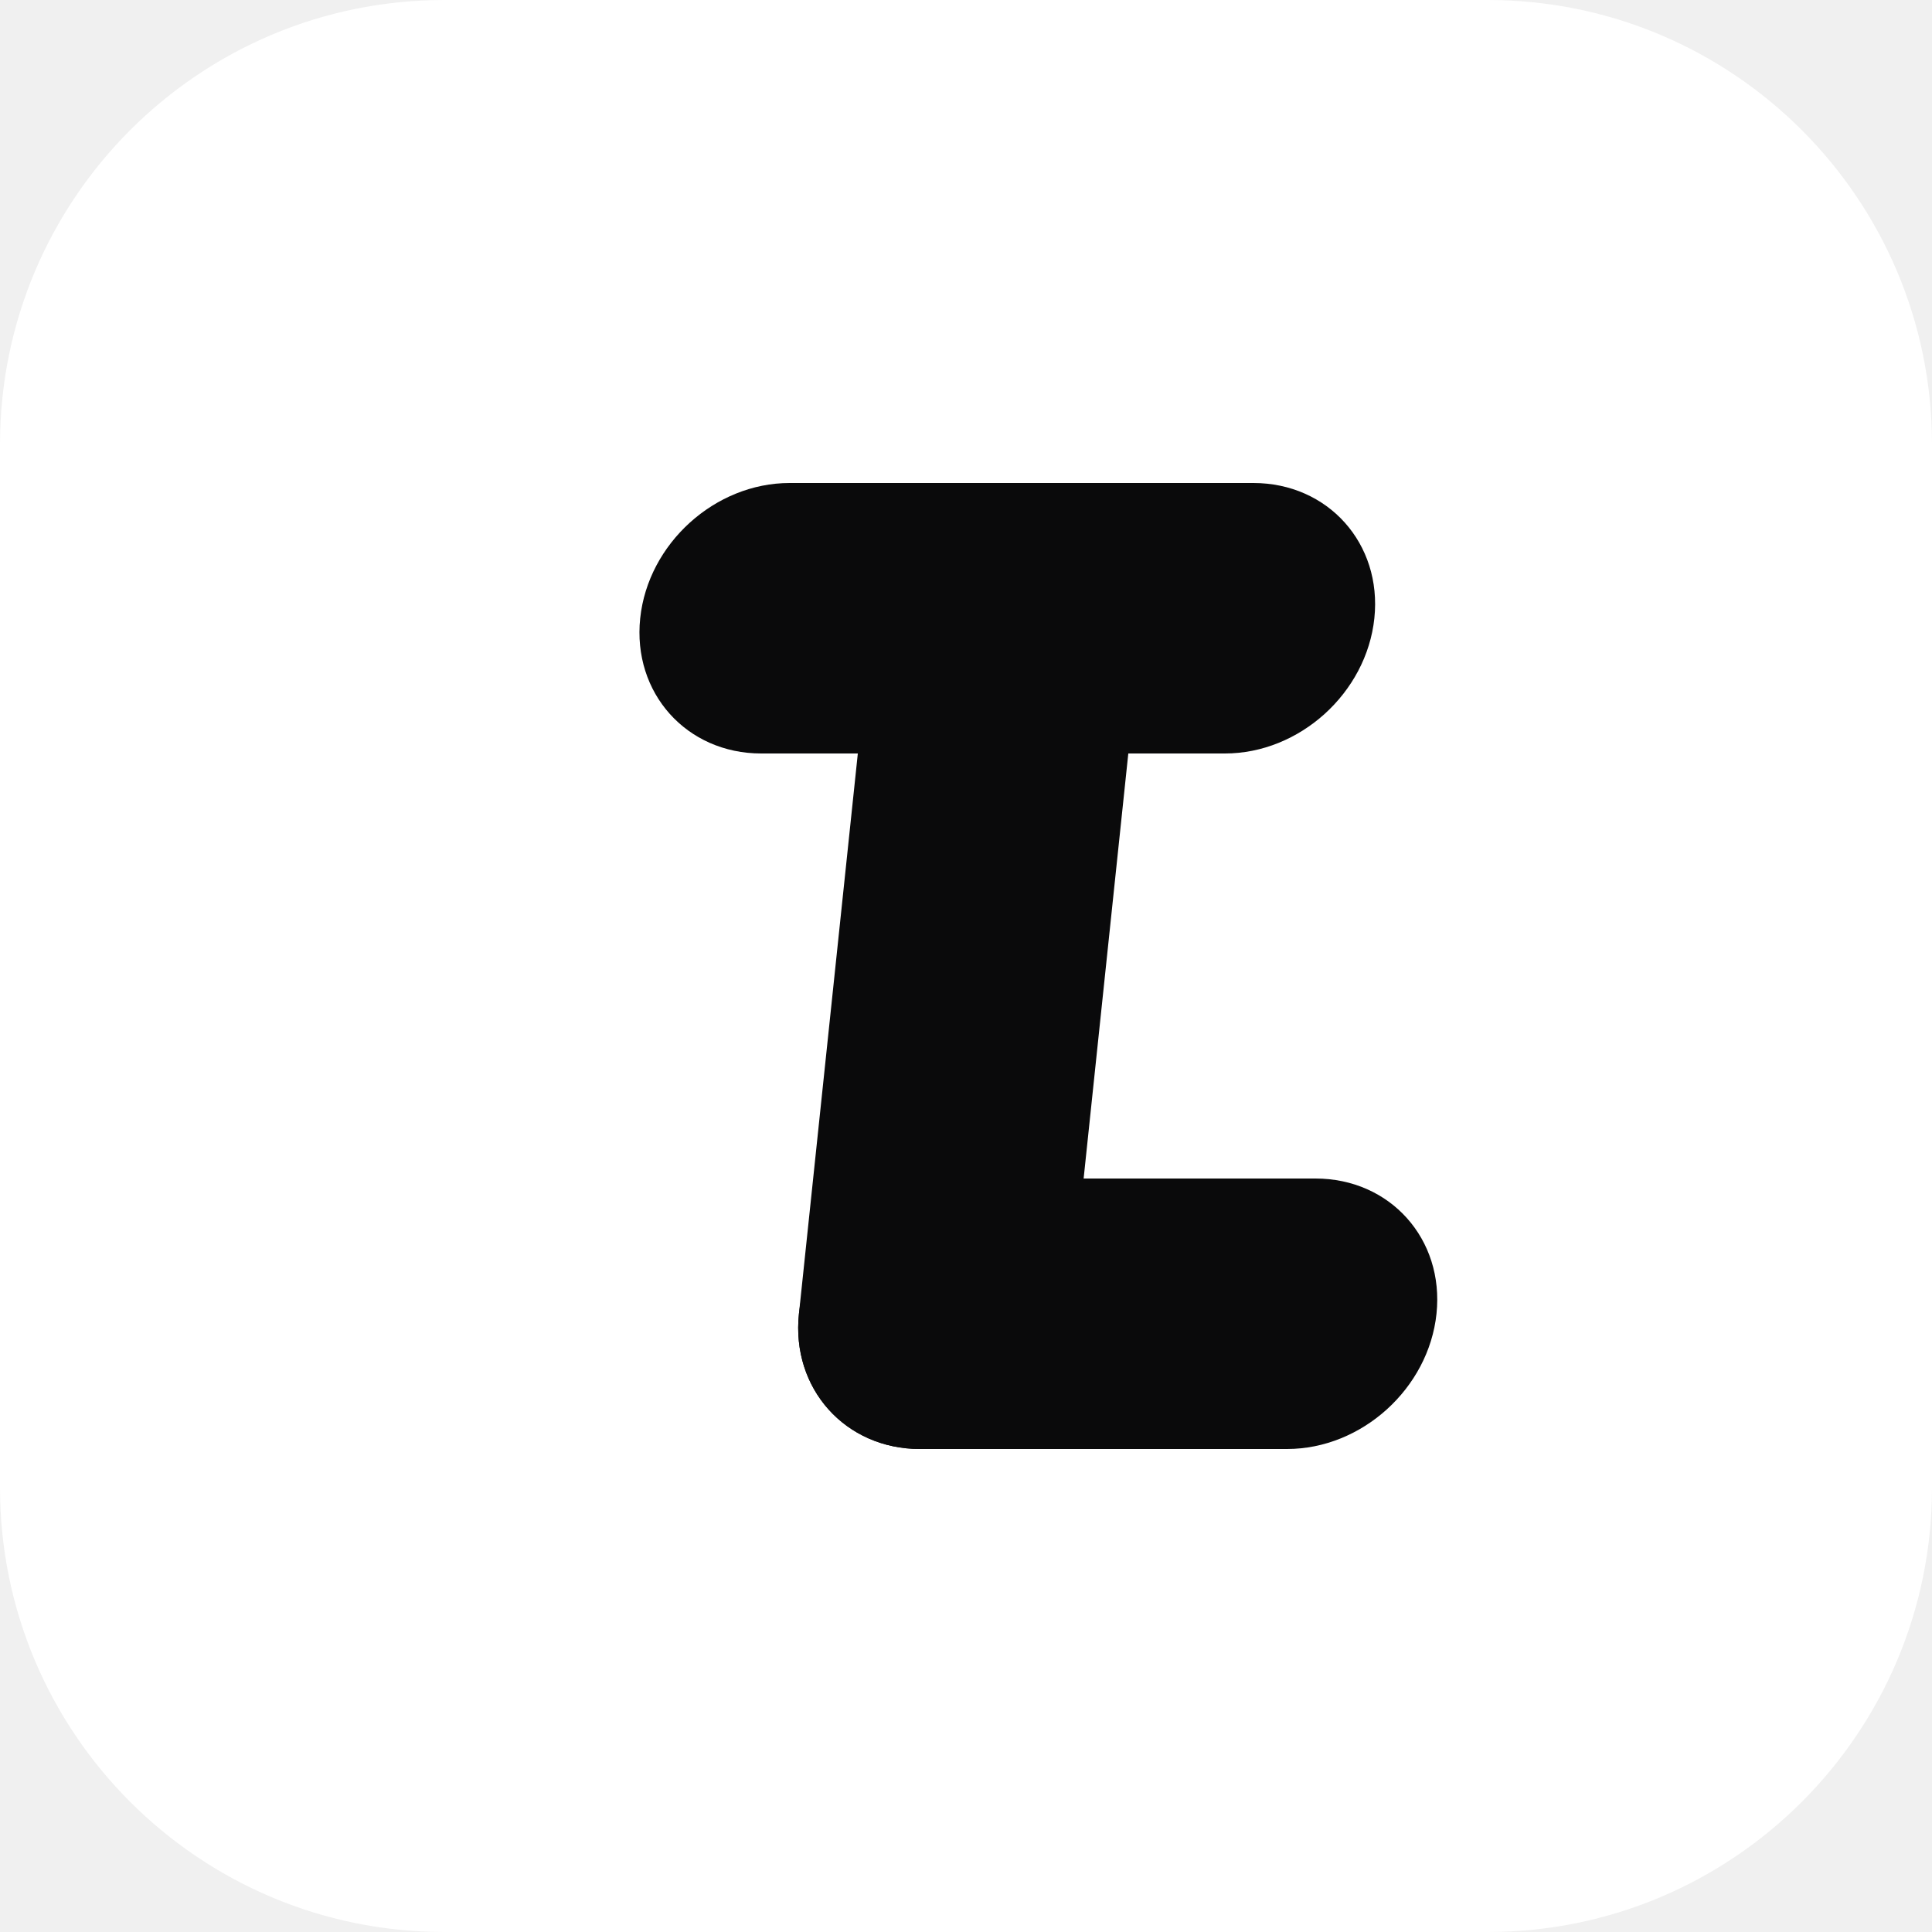
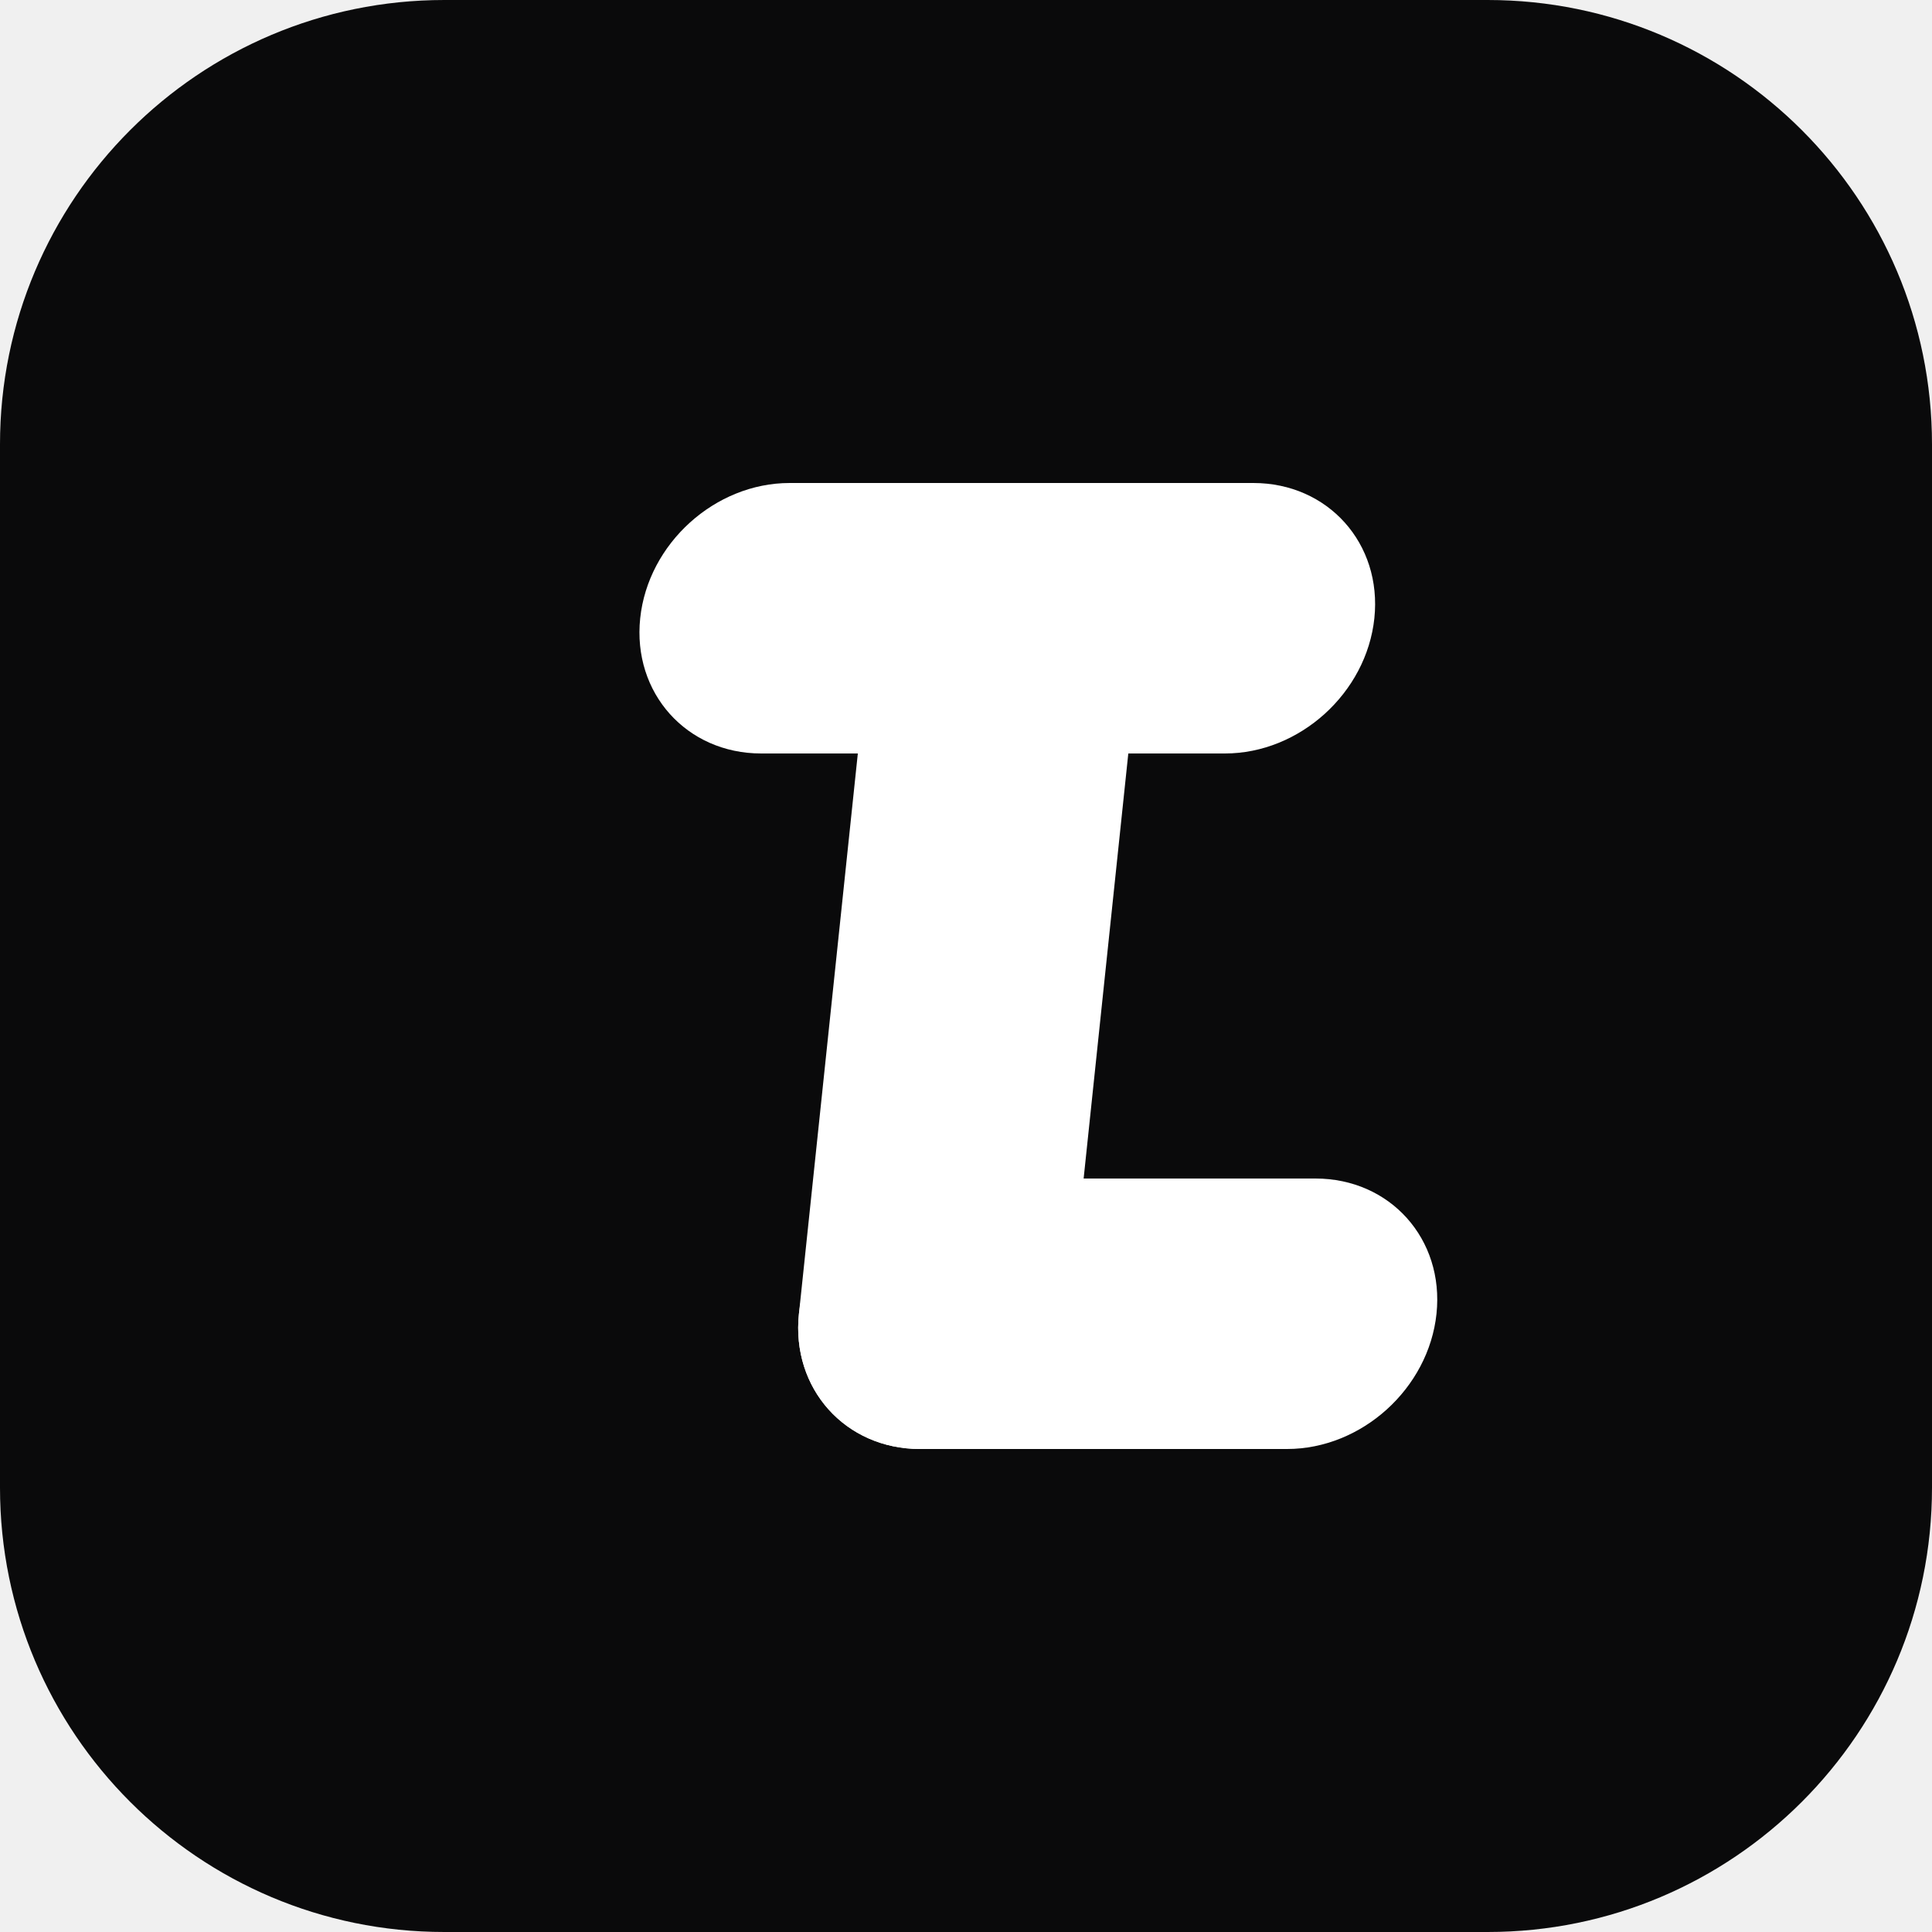
<svg xmlns="http://www.w3.org/2000/svg" viewBox="0 0 200 200" width="200" height="200">
-   <rect width="200" height="200" rx="46" fill="#FFFFFF" />
-   <g fill="#0A0A0B" transform="translate(11,0) skewX(-6)">
+   <rect width="200" height="200" rx="46" fill="#0A0A0B" />
+   <g fill="#FFFFFF" transform="translate(11,0) skewX(-6)">
    <rect x="86" y="50" width="28" height="100" rx="14" />
    <rect x="62" y="50" width="76" height="28" rx="14" />
    <rect x="86" y="122" width="66" height="28" rx="14" />
  </g>
</svg>
